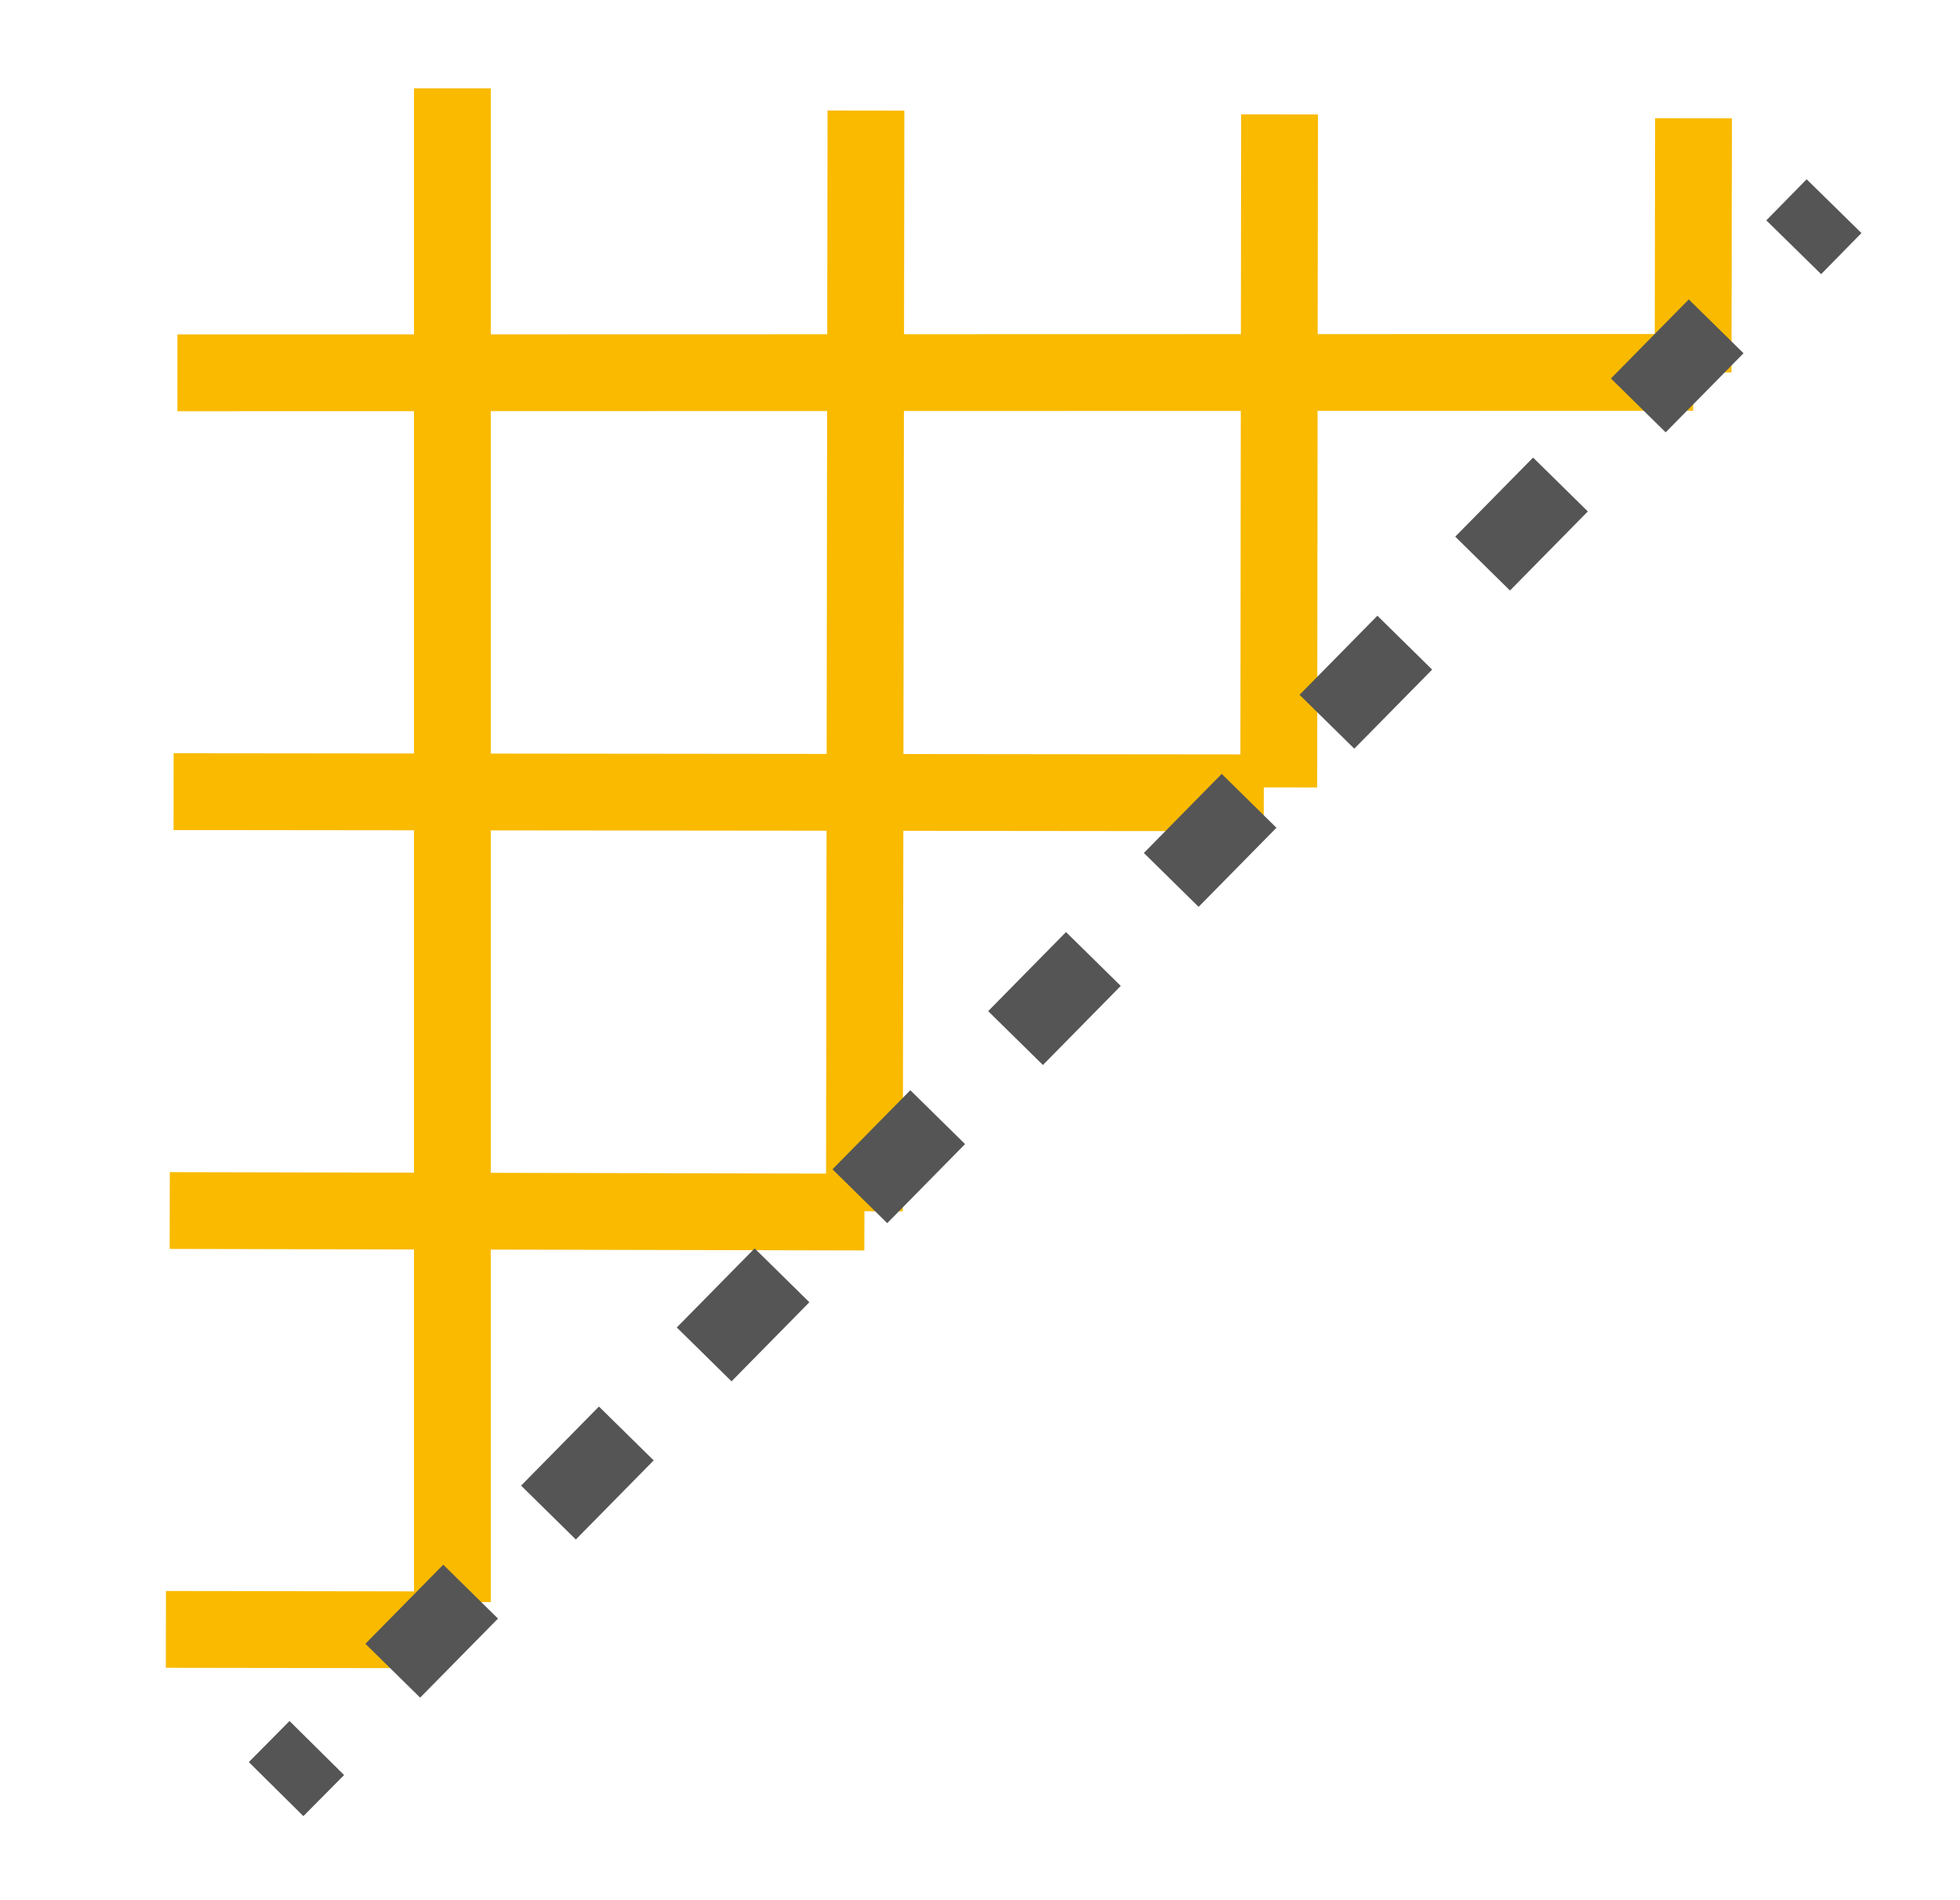
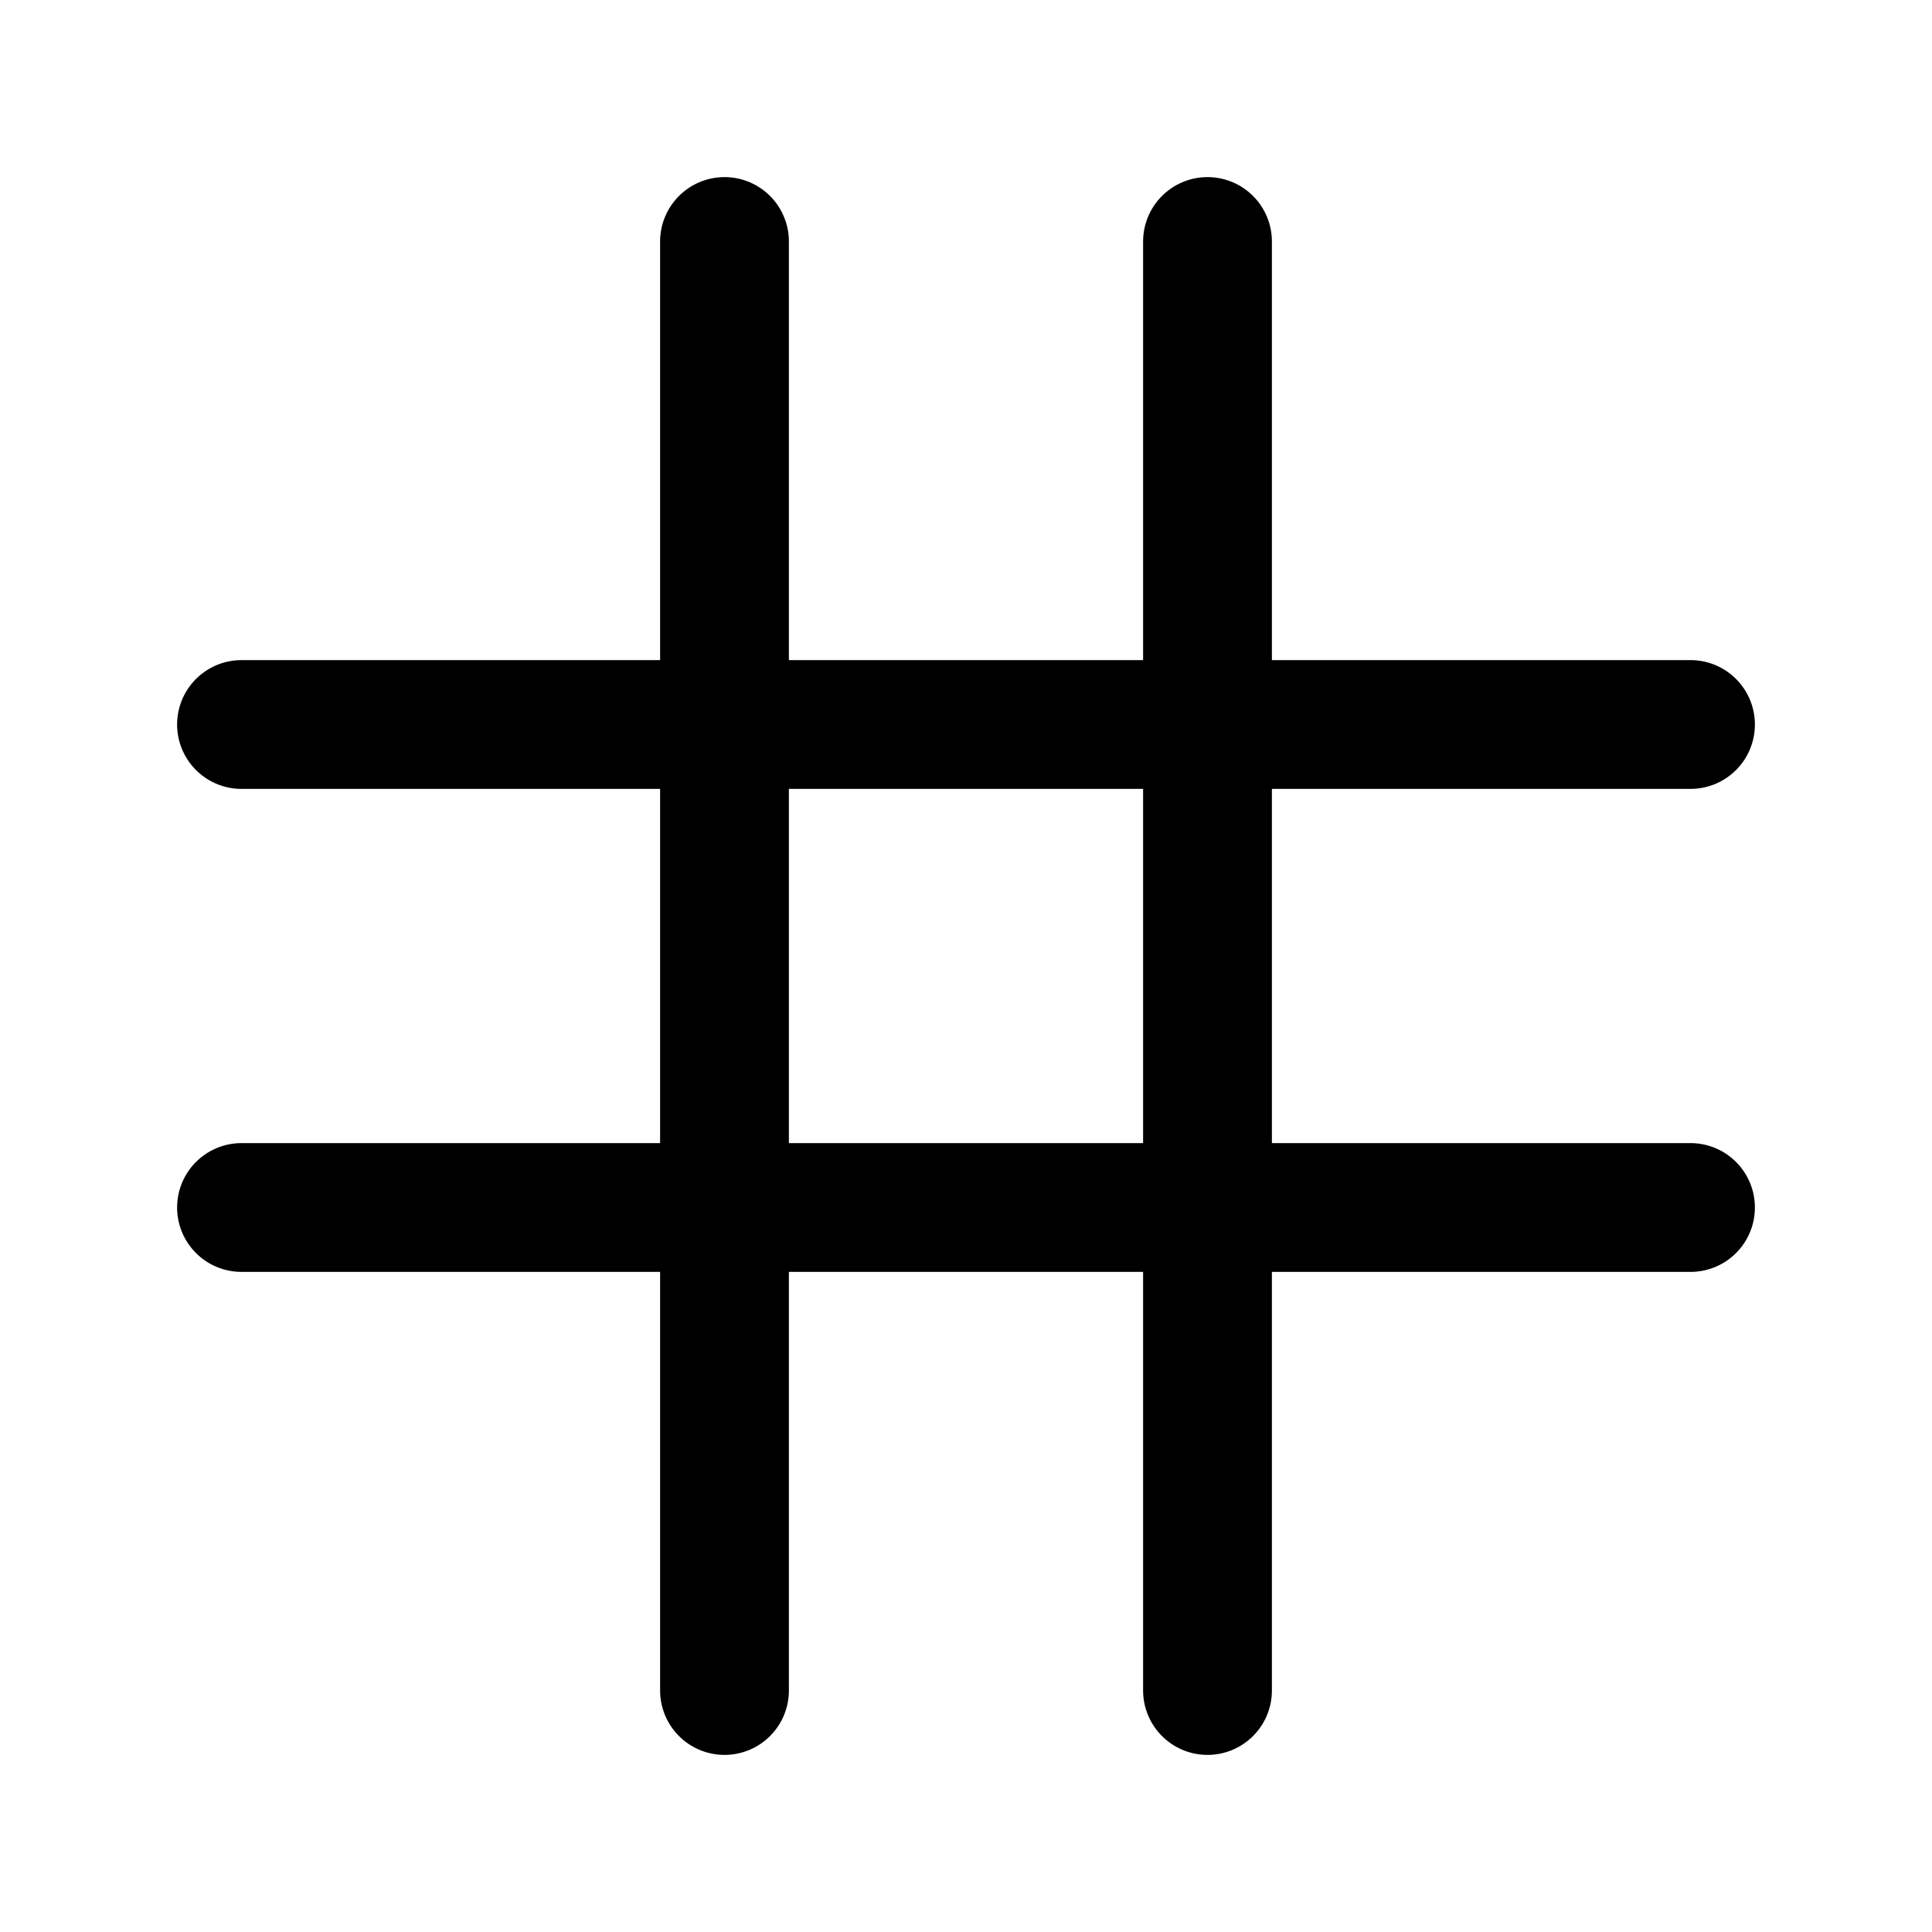
- <svg xmlns="http://www.w3.org/2000/svg" viewBox="0 0 51.04 49.47">
-   <defs>
-     <style>.cls-1,.cls-2,.cls-3,.cls-4{fill:none;}.cls-1{stroke:#f9ba00;}.cls-1,.cls-2,.cls-3{stroke-miterlimit:10;stroke-width:2px;}.cls-2,.cls-3{stroke:#555555;}.cls-3{stroke-dasharray:2.89 2.89;}</style>
-   </defs>
-   <g id="Calque_2" data-name="Calque 2">
-     <g id="Calque_1-2" data-name="Calque 1">
-       <line class="cls-1" x1="11.78" y1="2.3" x2="11.78" y2="41.73" />
-       <line class="cls-1" x1="22.55" y1="2.88" x2="22.51" y2="31.55" />
-       <line class="cls-1" x1="33.32" y1="2.98" x2="33.3" y2="20.51" />
-       <line class="cls-1" x1="44.1" y1="3.08" x2="44.09" y2="9.7" />
-       <line class="cls-1" x1="44.09" y1="9.7" x2="4.62" y2="9.71" />
-       <line class="cls-1" x1="32.91" y1="20.65" x2="4.52" y2="20.62" />
-       <line class="cls-1" x1="22.51" y1="31.57" x2="4.42" y2="31.53" />
-       <line class="cls-1" x1="11.07" y1="42.45" x2="4.32" y2="42.44" />
-       <line class="cls-2" x1="47.76" y1="5.37" x2="46.71" y2="6.44" />
-       <line class="cls-3" x1="44.69" y1="8.5" x2="9.26" y2="44.5" />
-       <line class="cls-2" x1="8.25" y1="45.53" x2="7.19" y2="46.6" />
-       <rect class="cls-4" width="51.04" height="49.47" />
-     </g>
-   </g>
+ <svg xmlns="http://www.w3.org/2000/svg" viewBox="0 0 24 24" fill="none" stroke="currentColor" stroke-width="1.6" stroke-linecap="round" stroke-linejoin="round">
+   <line x1="3" y1="9" x2="21" y2="9" />
+   <line x1="3" y1="15" x2="21" y2="15" />
+   <line x1="9" y1="3" x2="9" y2="21" />
+   <line x1="15" y1="3" x2="15" y2="21" />
</svg>
